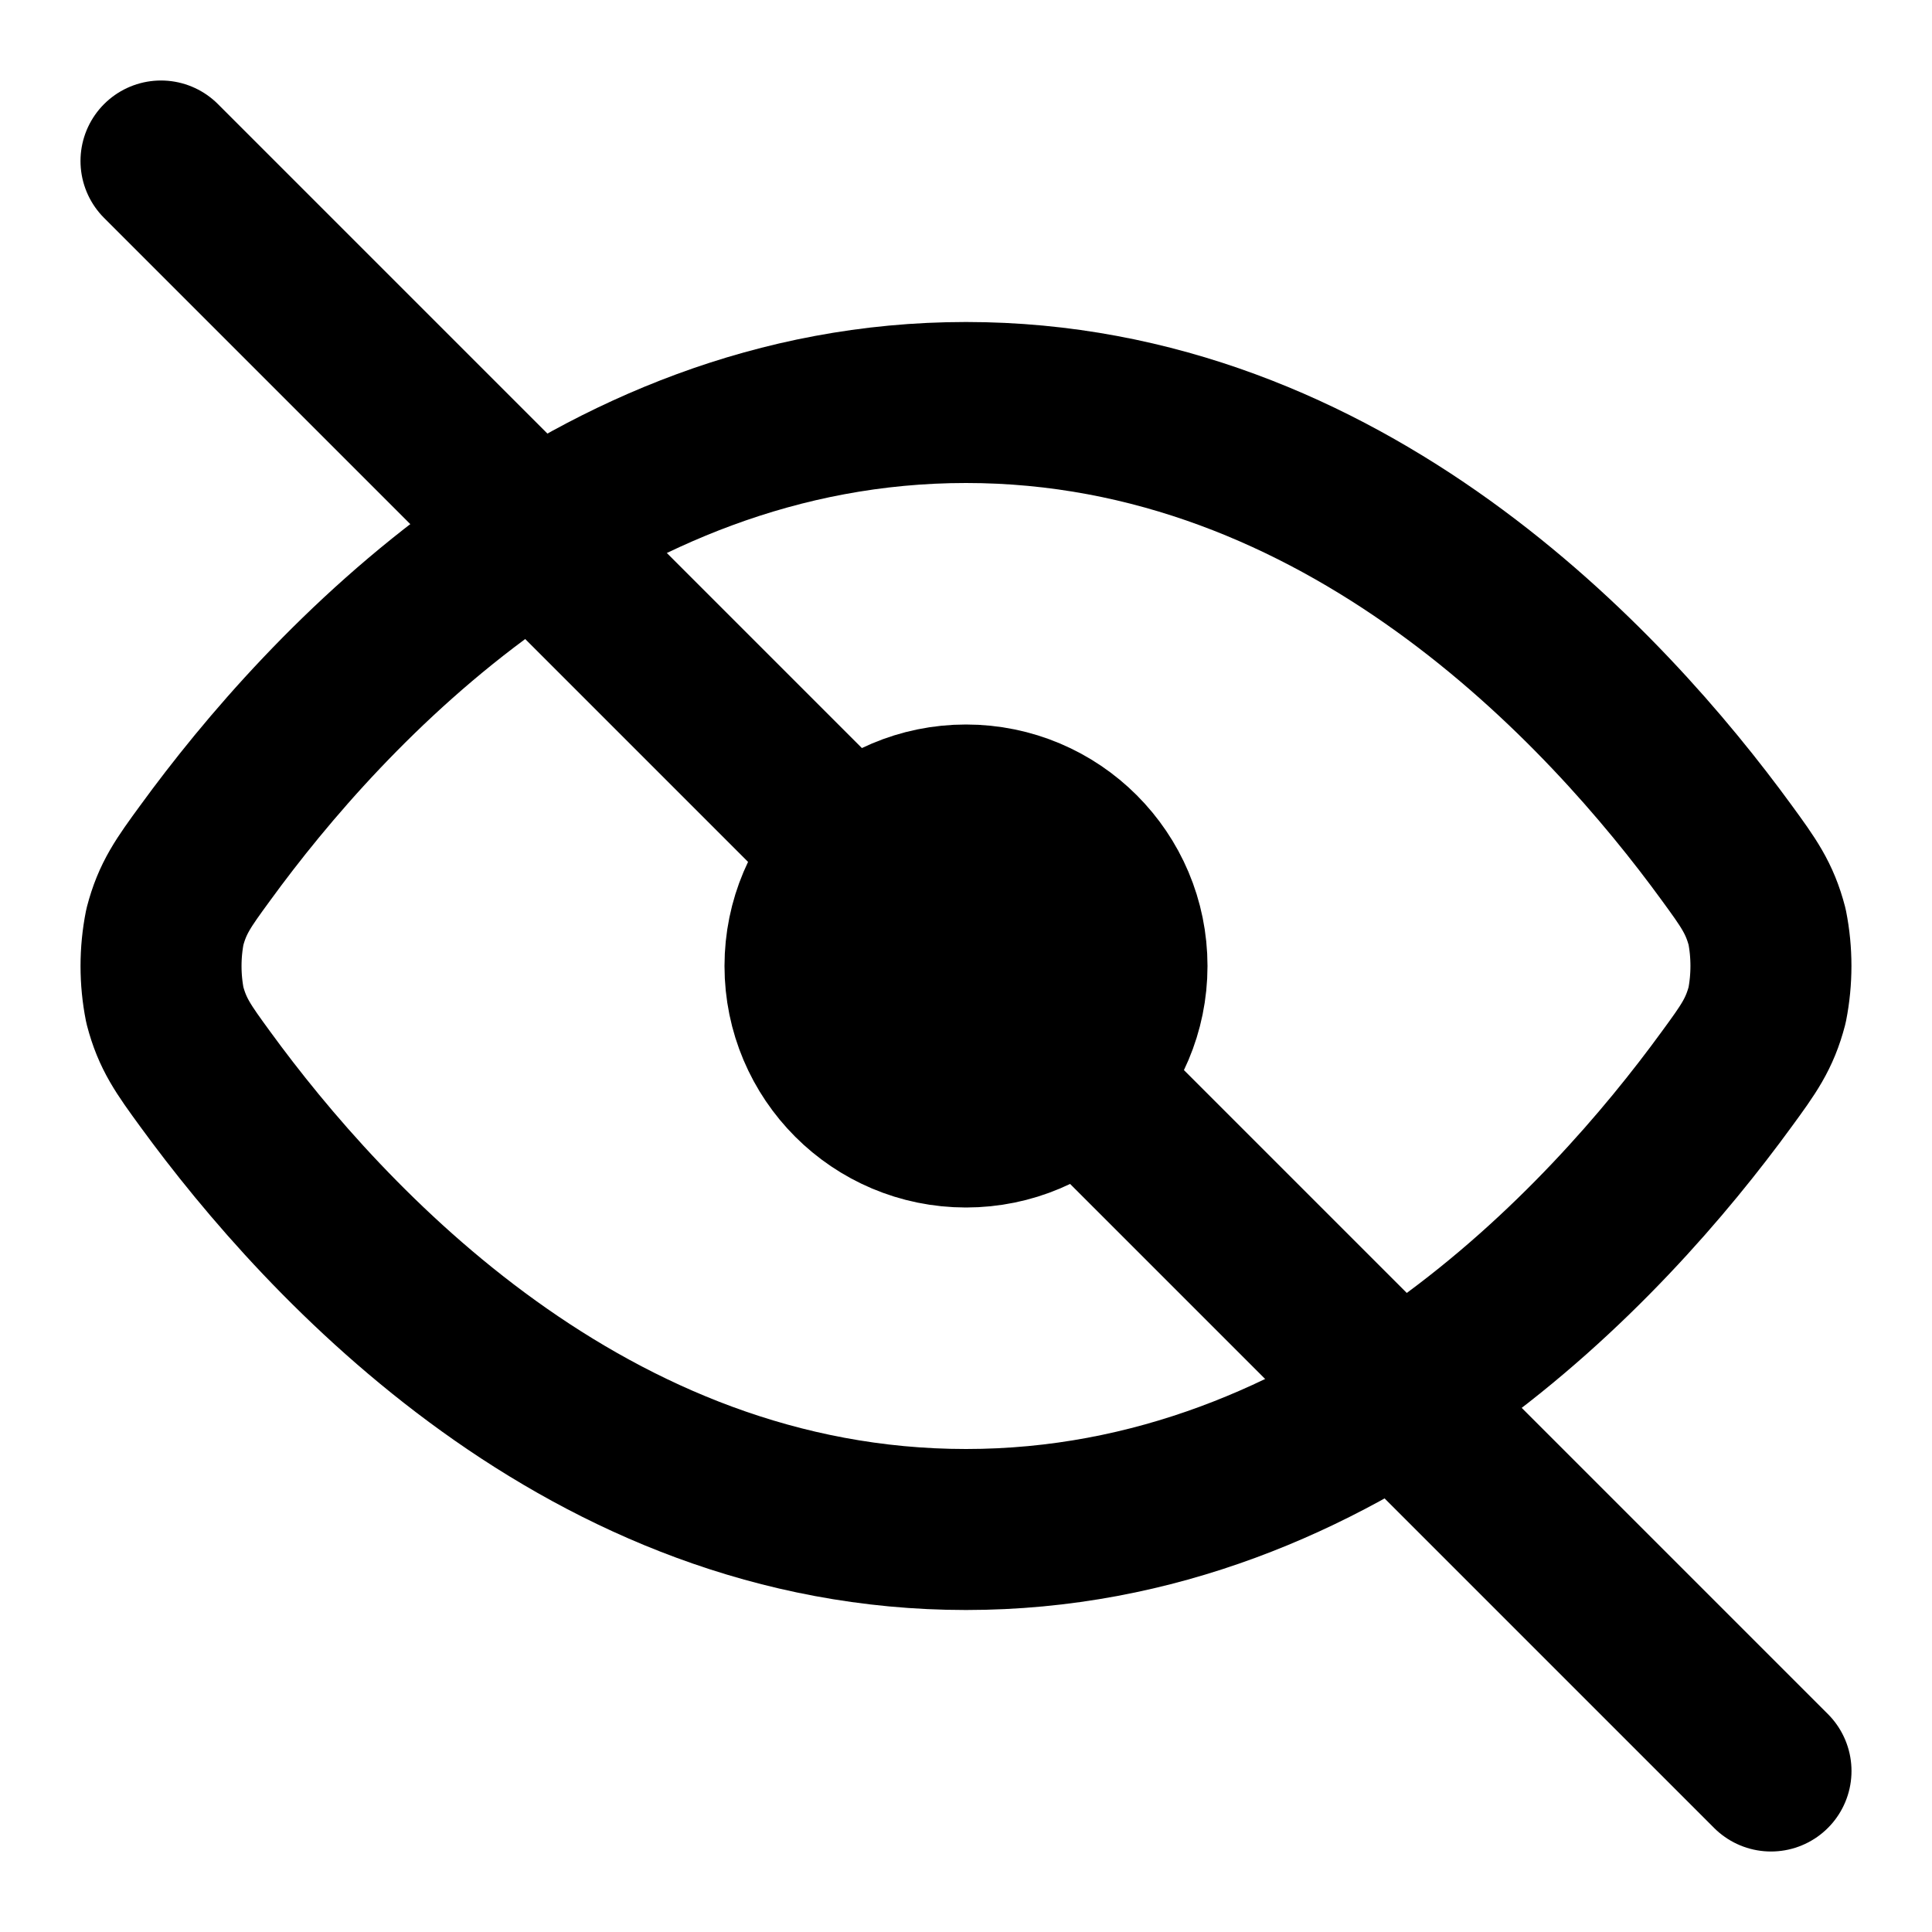
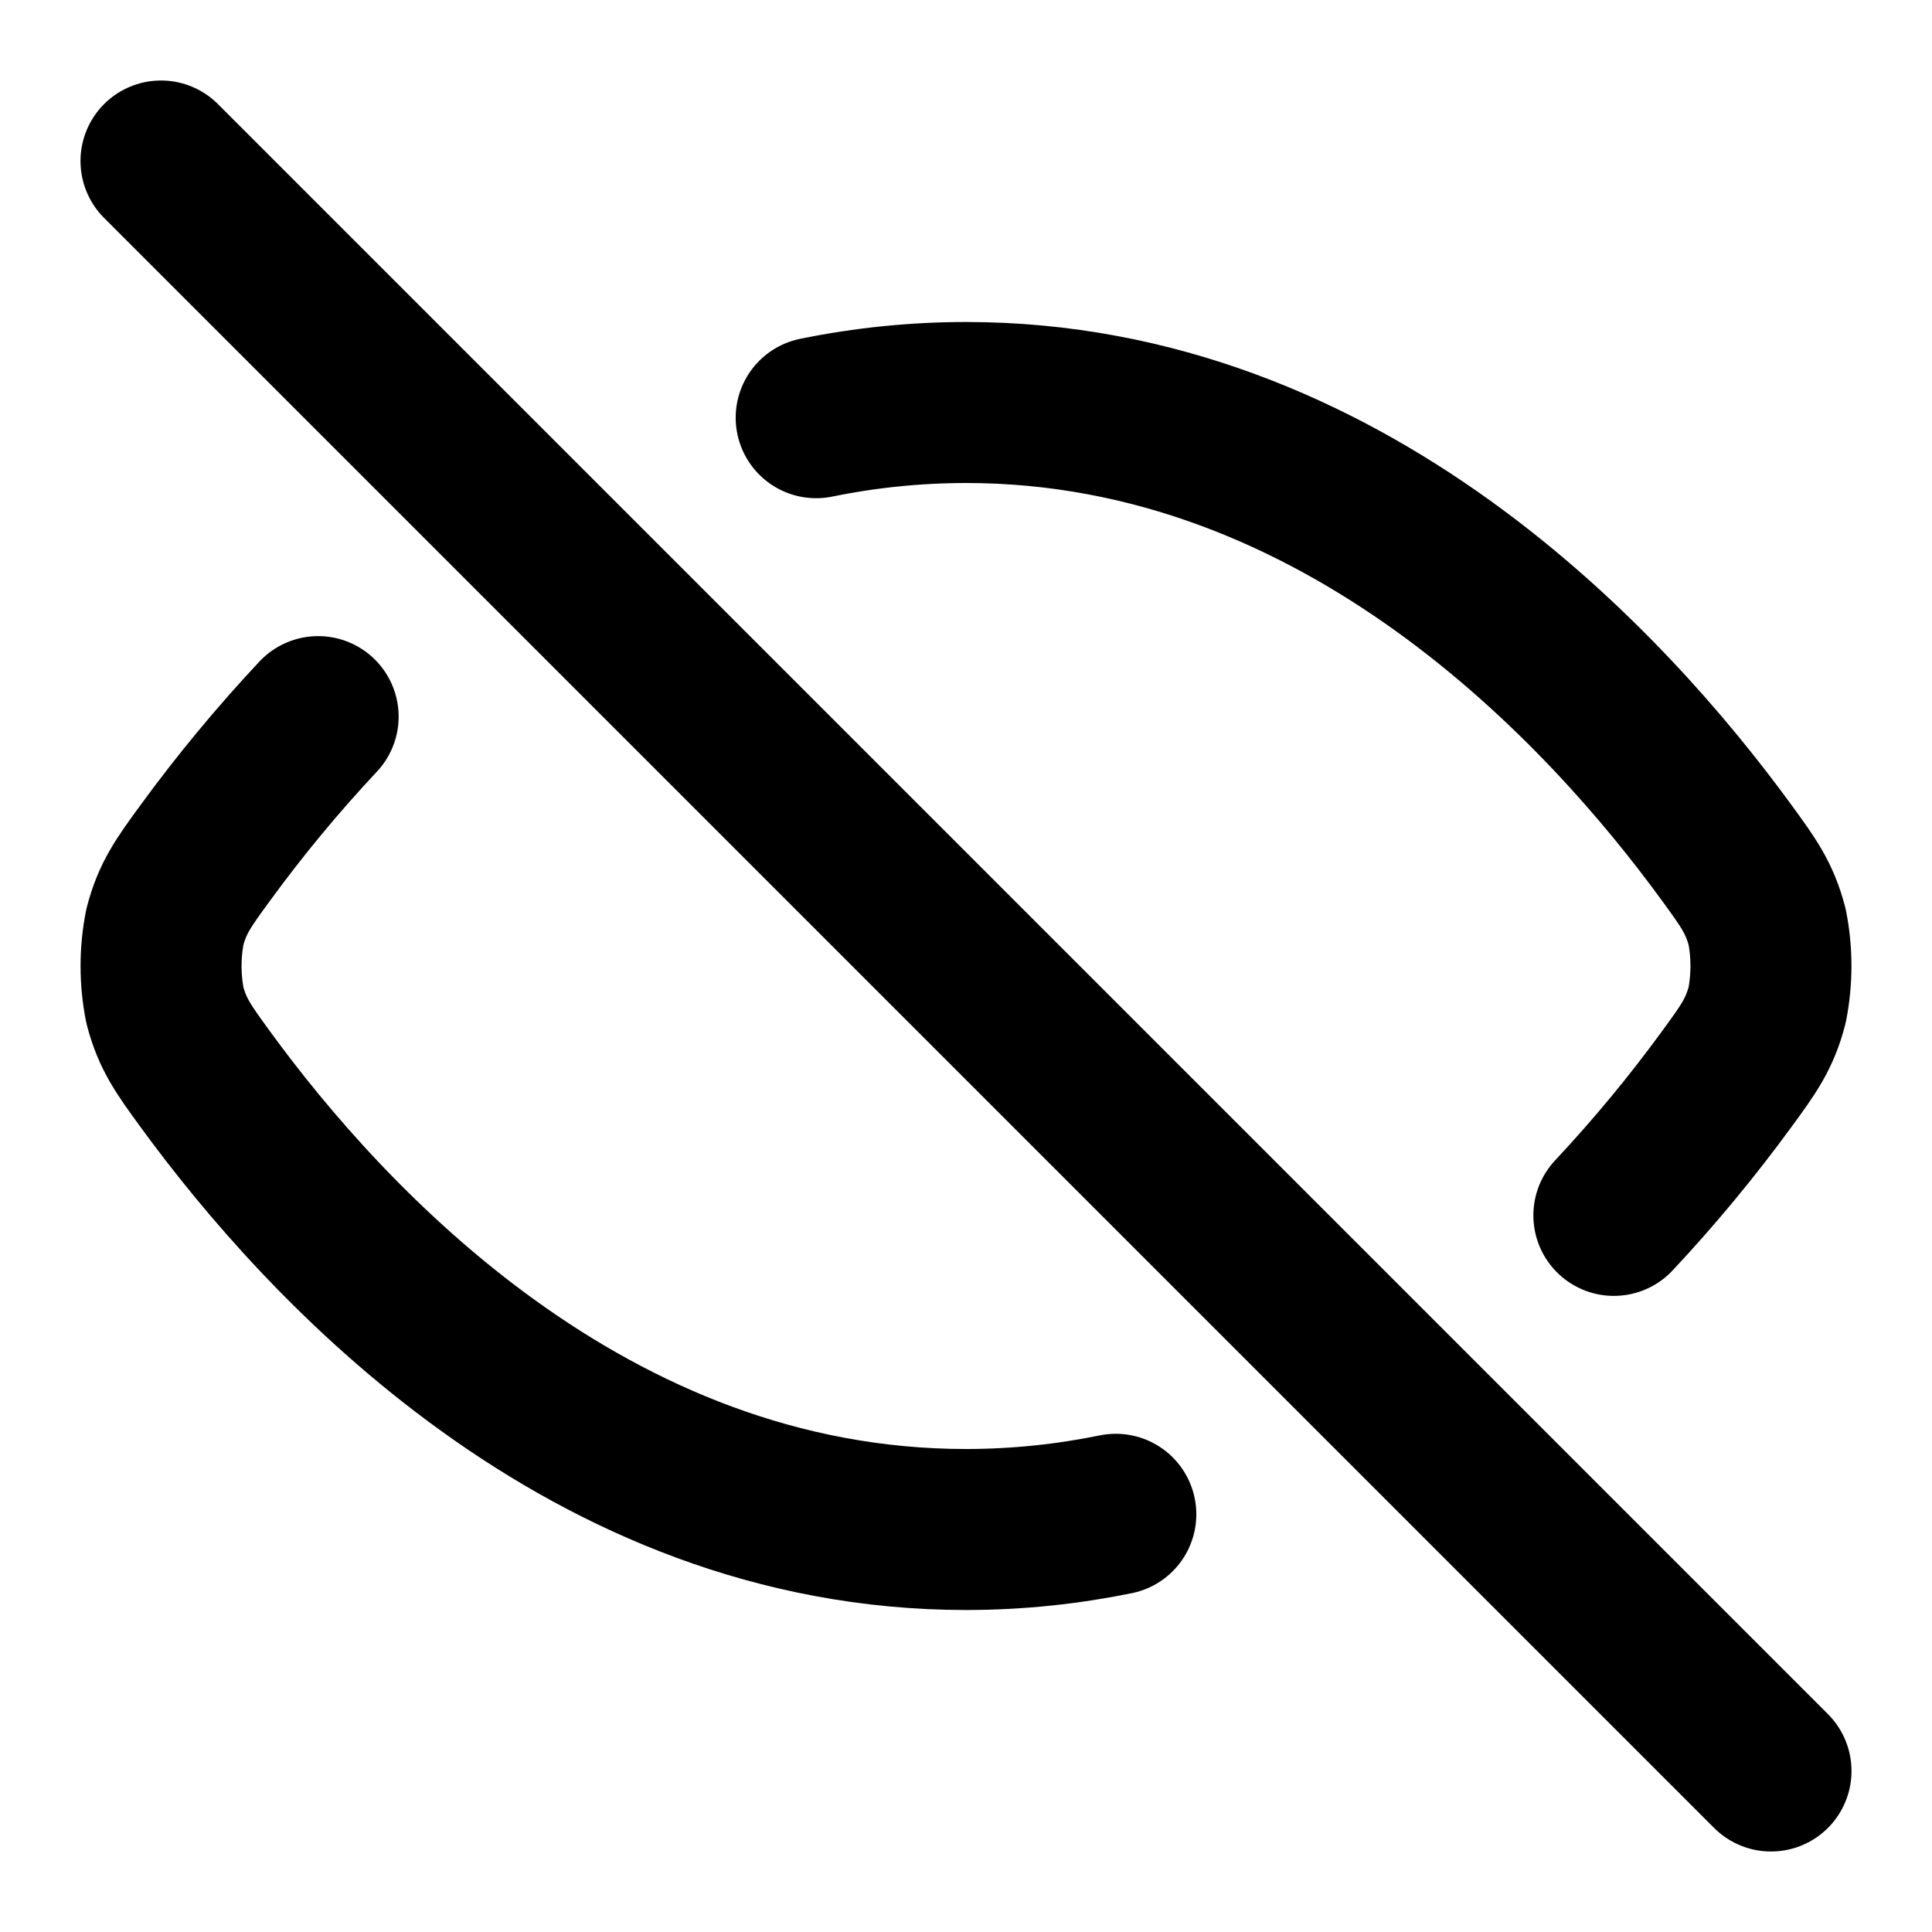
<svg xmlns="http://www.w3.org/2000/svg" width="24" height="24" viewBox="0 0 24 24" fill="none" stroke="currentColor" stroke-width="2" stroke-linecap="round" stroke-linejoin="round">
-   <path d="M2.55 13.406c-.272-.373-.408-.56-.502-.92a2.5 2.5 0 0 1 0-.971c.094-.361.23-.548.502-.92C4.039 8.55 7.303 5 12 5s7.961 3.55 9.45 5.594c.272.373.408.56.502.92.063.32.063.65 0 .971-.094.361-.23.548-.502.92C19.961 15.45 16.697 19 12 19s-7.961-3.55-9.45-5.594" />
-   <path d="M12 14a2 2 0 1 0 0-4 2 2 0 0 0 0 4M2 2l20 20" />
+   <path d="M3.952 8.902a18 18 0 0 0-1.402 1.693c-.272.372-.408.559-.502.92-.063.321-.063.65 0 .971.094.36.23.547.502.92C4.039 15.45 7.303 19 12 19c.648 0 1.268-.068 1.861-.189M10.139 5.189A9.3 9.3 0 0 1 12 5c4.697 0 7.961 3.55 9.45 5.594.272.373.408.56.502.92.063.32.063.65 0 .971-.094.361-.23.548-.502.92a18 18 0 0 1-1.402 1.693M2 2l20 20" />
</svg>
